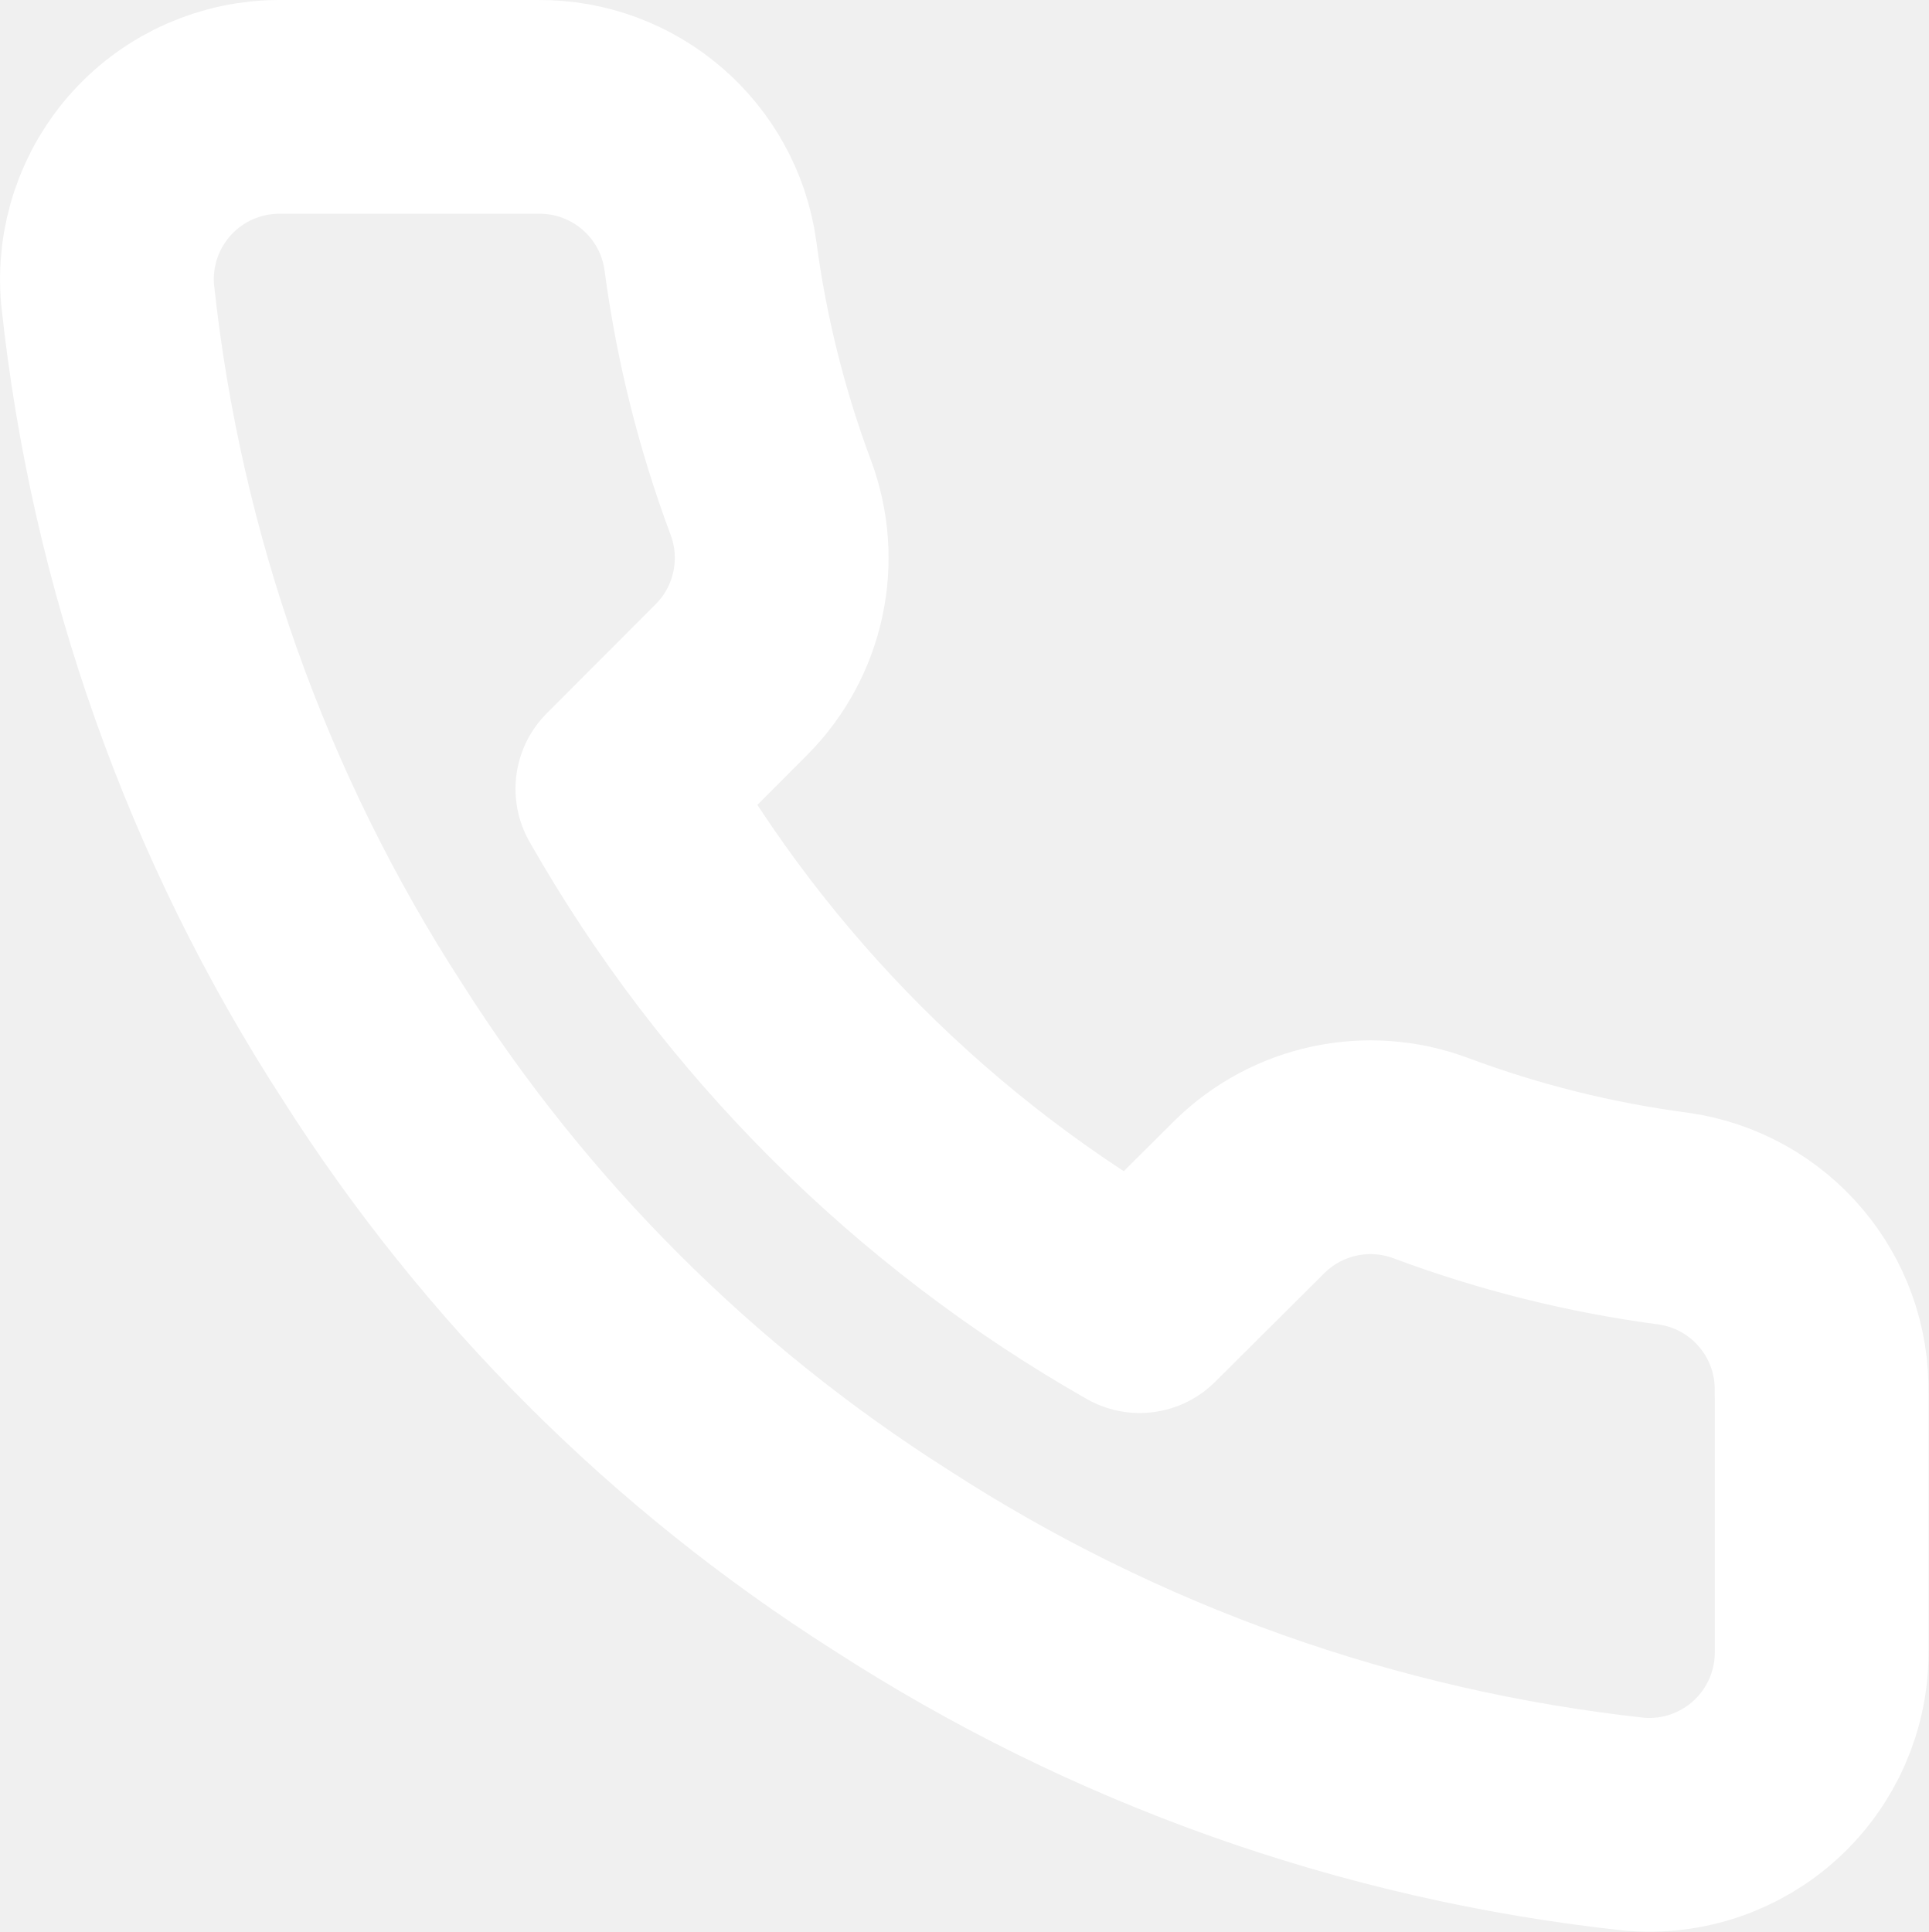
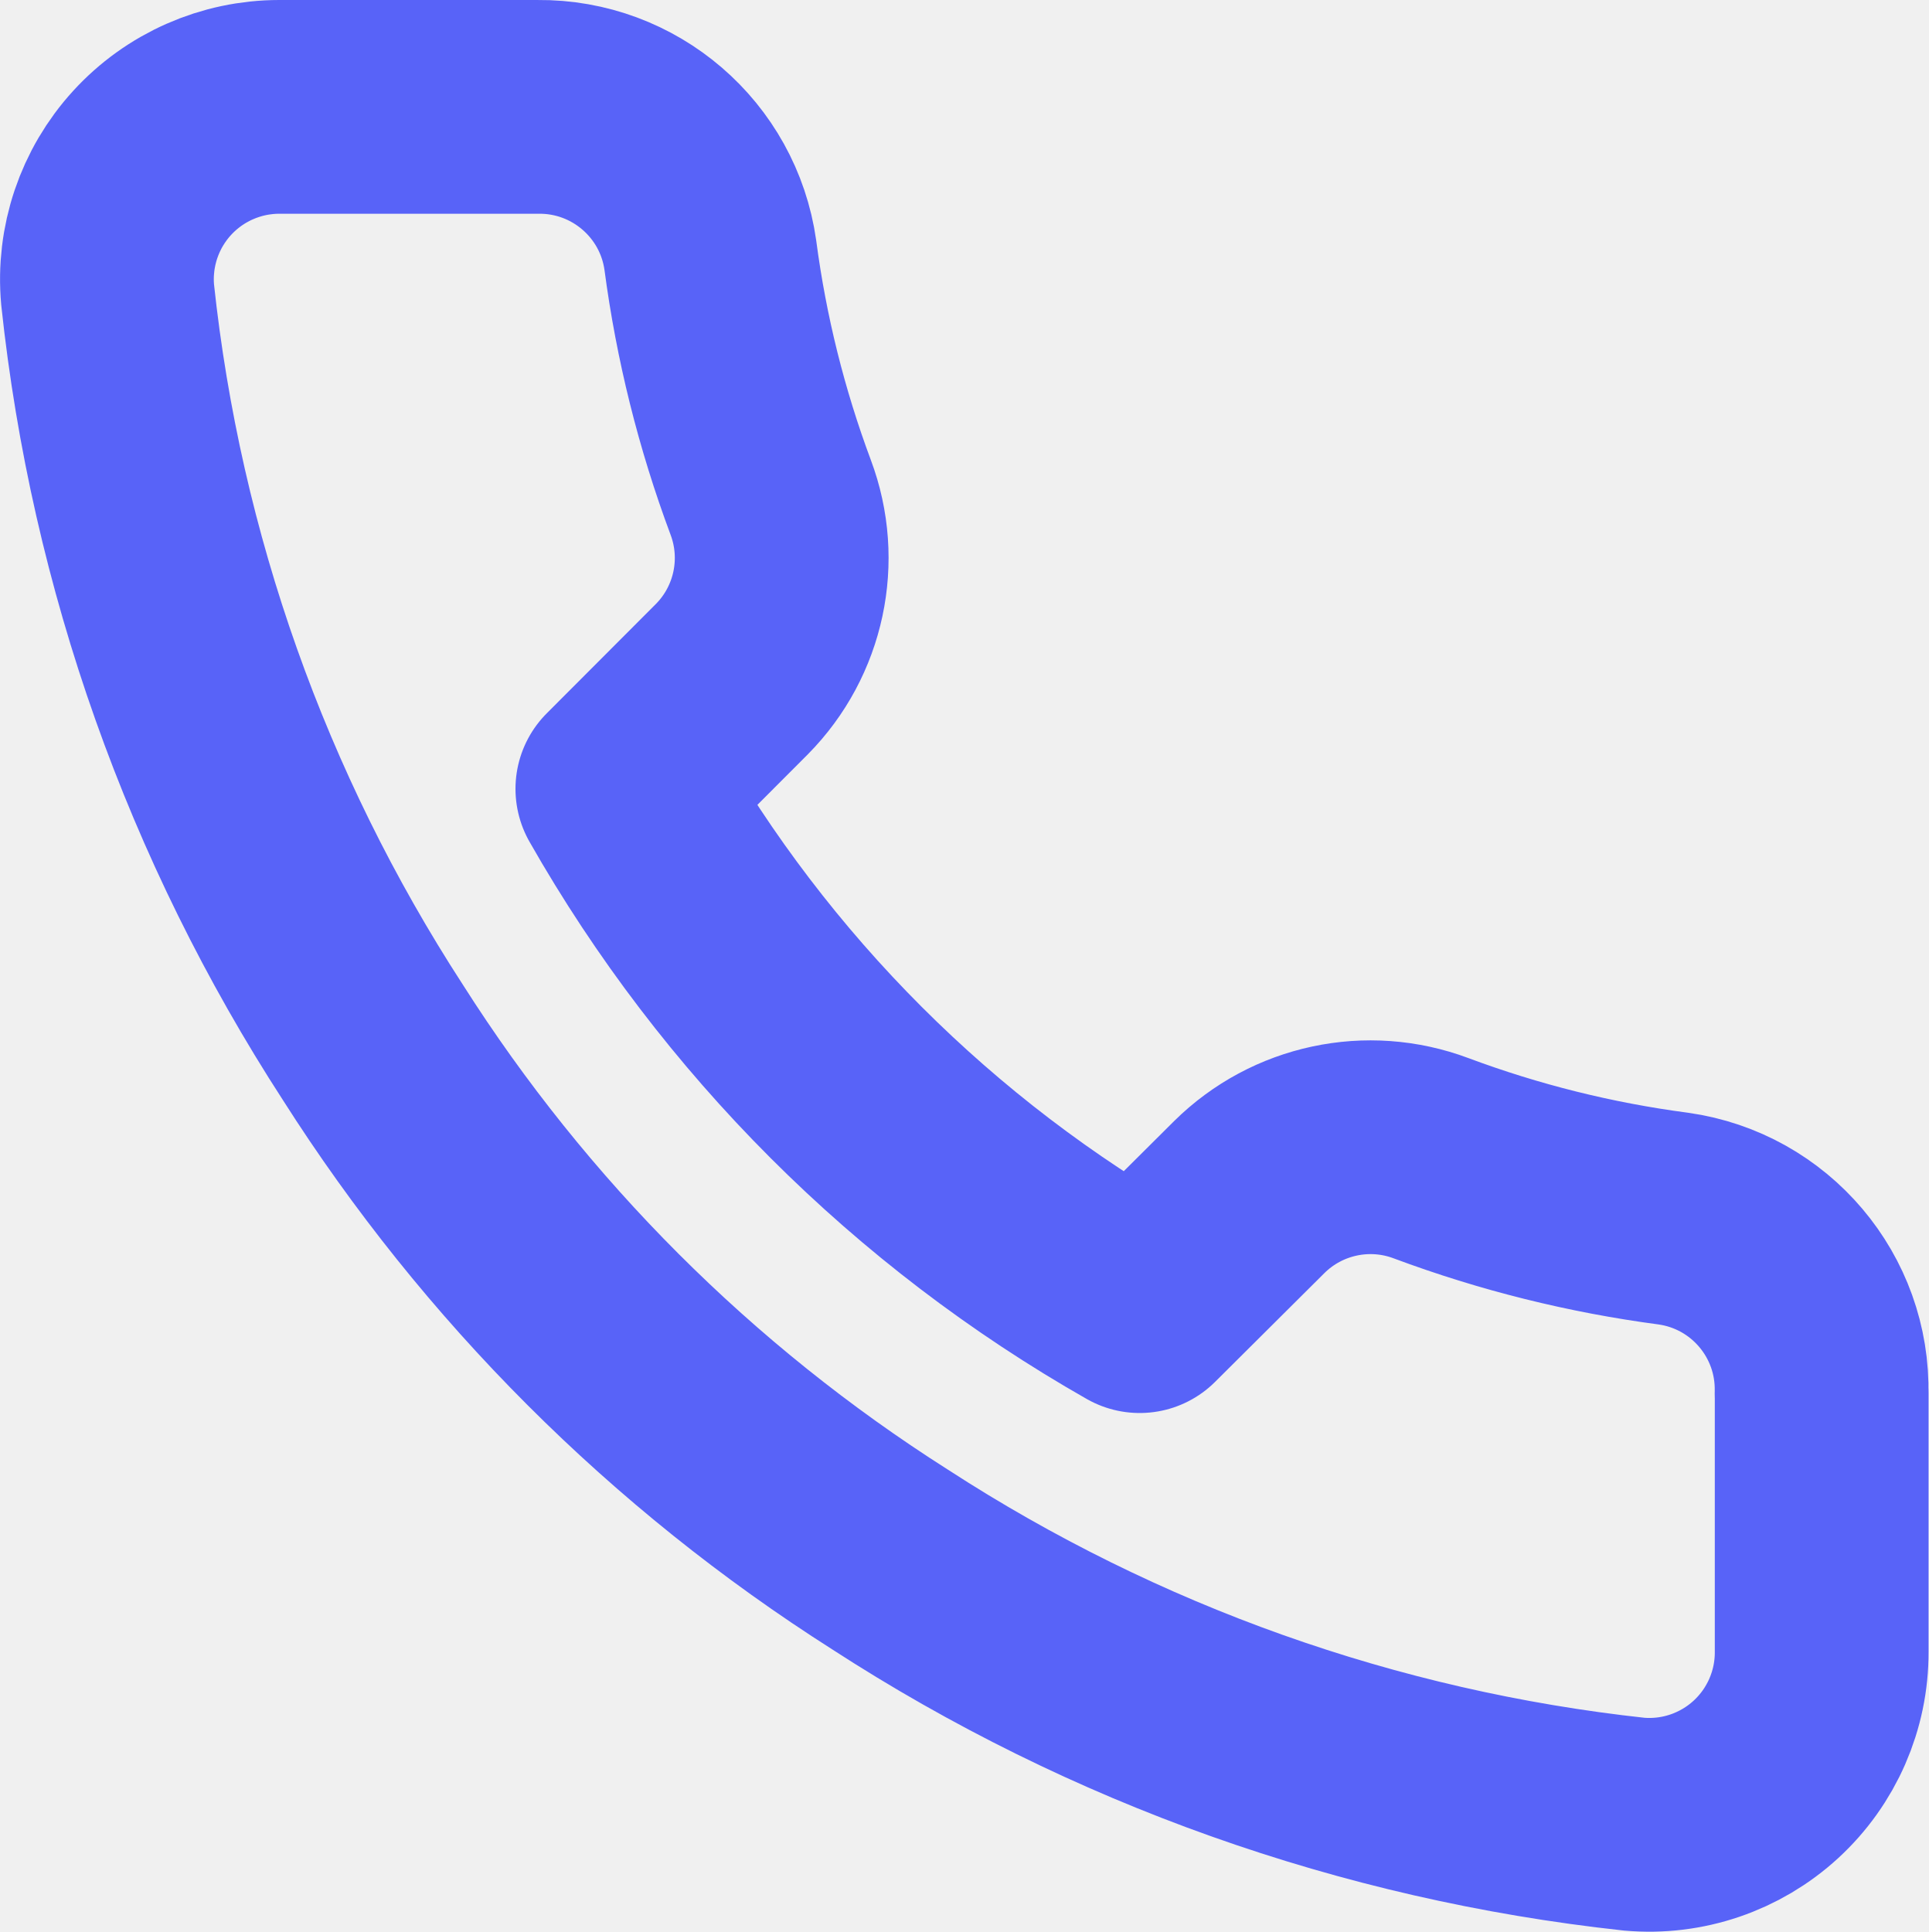
<svg xmlns="http://www.w3.org/2000/svg" width="18.044" height="18.077" viewBox="0 0 18.044 18.077">
-   <path id="phone" d="M18.155,14.035v2.42A1.613,1.613,0,0,1,16.4,18.068a15.963,15.963,0,0,1-6.961-2.476,15.73,15.73,0,0,1-4.84-4.84A15.963,15.963,0,0,1,2.118,3.758,1.613,1.613,0,0,1,3.724,2h2.42A1.613,1.613,0,0,1,7.757,3.387a10.357,10.357,0,0,0,.565,2.267,1.613,1.613,0,0,1-.363,1.7L6.934,8.381a12.906,12.906,0,0,0,4.84,4.84L12.8,12.2a1.613,1.613,0,0,1,1.7-.363,10.357,10.357,0,0,0,2.267.565,1.613,1.613,0,0,1,1.387,1.637Z" transform="translate(-1.111 -1)" fill="none" stroke="#fff" stroke-linecap="round" stroke-linejoin="round" stroke-width="2" />
+   <path id="phone" d="M18.155,14.035v2.42A1.613,1.613,0,0,1,16.4,18.068a15.963,15.963,0,0,1-6.961-2.476,15.73,15.73,0,0,1-4.84-4.84A15.963,15.963,0,0,1,2.118,3.758,1.613,1.613,0,0,1,3.724,2h2.42A1.613,1.613,0,0,1,7.757,3.387a10.357,10.357,0,0,0,.565,2.267,1.613,1.613,0,0,1-.363,1.7L6.934,8.381a12.906,12.906,0,0,0,4.84,4.84L12.8,12.2a1.613,1.613,0,0,1,1.7-.363,10.357,10.357,0,0,0,2.267.565,1.613,1.613,0,0,1,1.387,1.637Z" transform="translate(-1.111 -1)" fill="none" stroke="#5863f8" stroke-linecap="round" stroke-linejoin="round" stroke-width="2" />
</svg>
